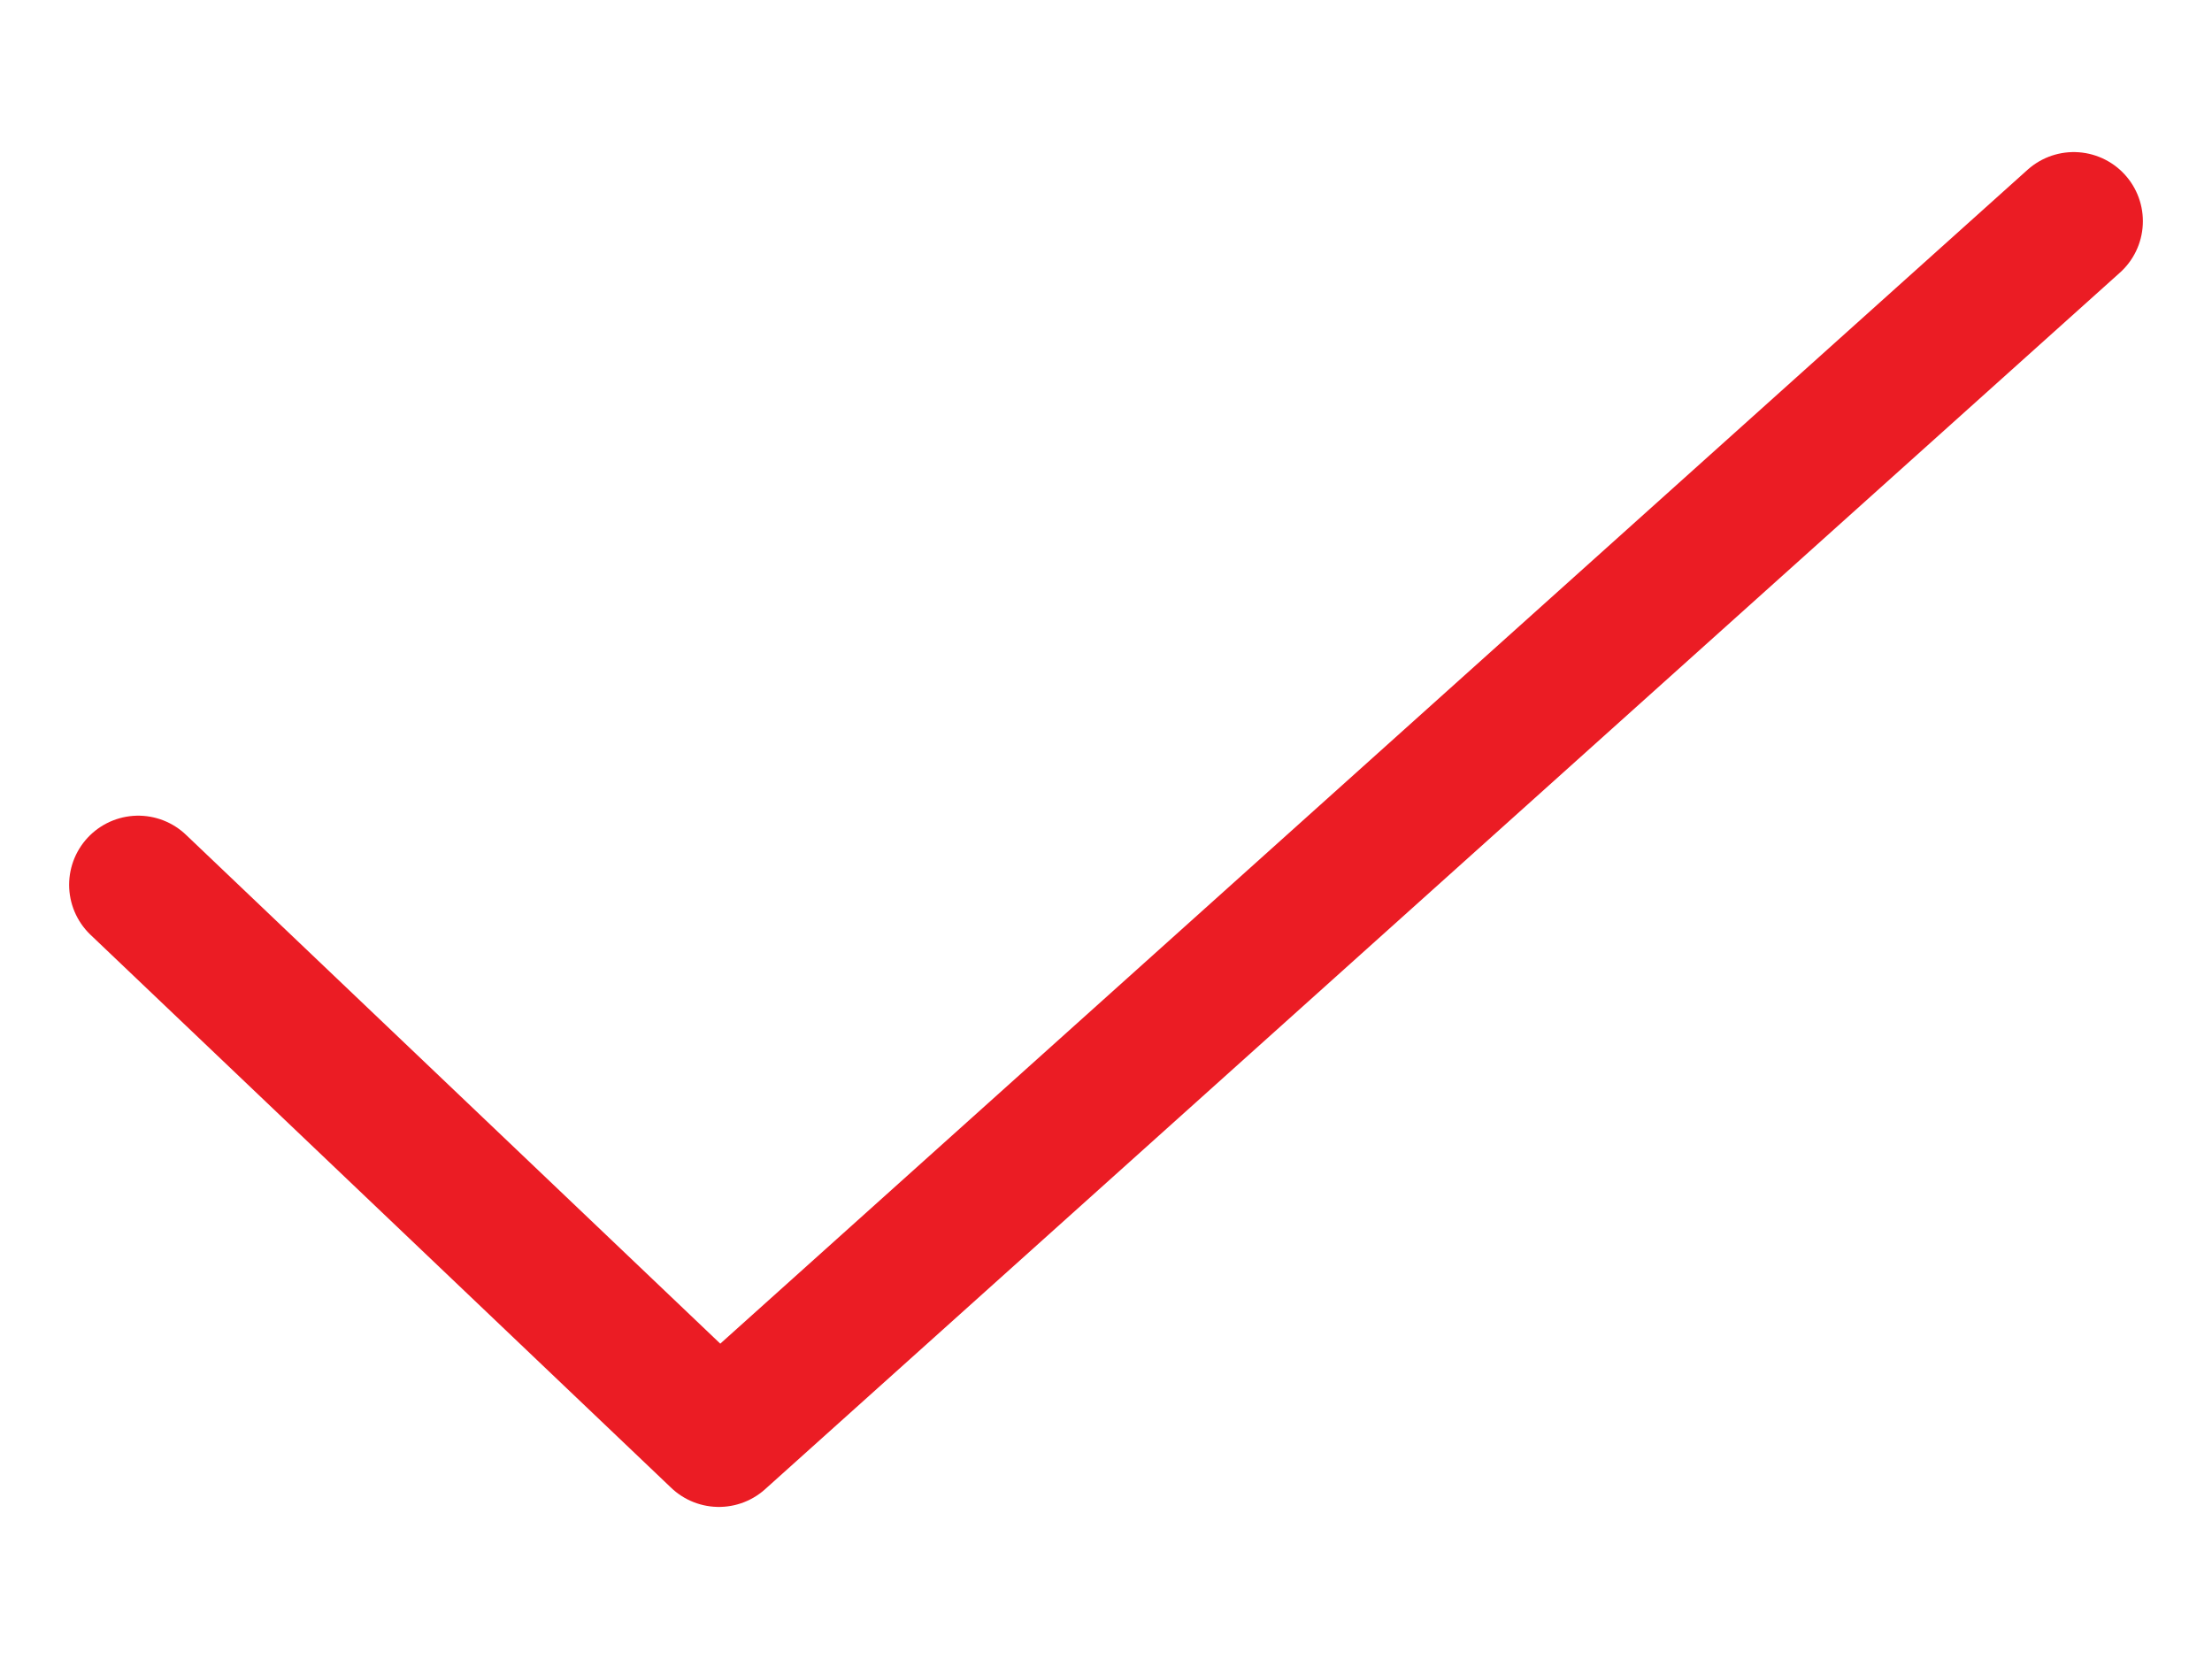
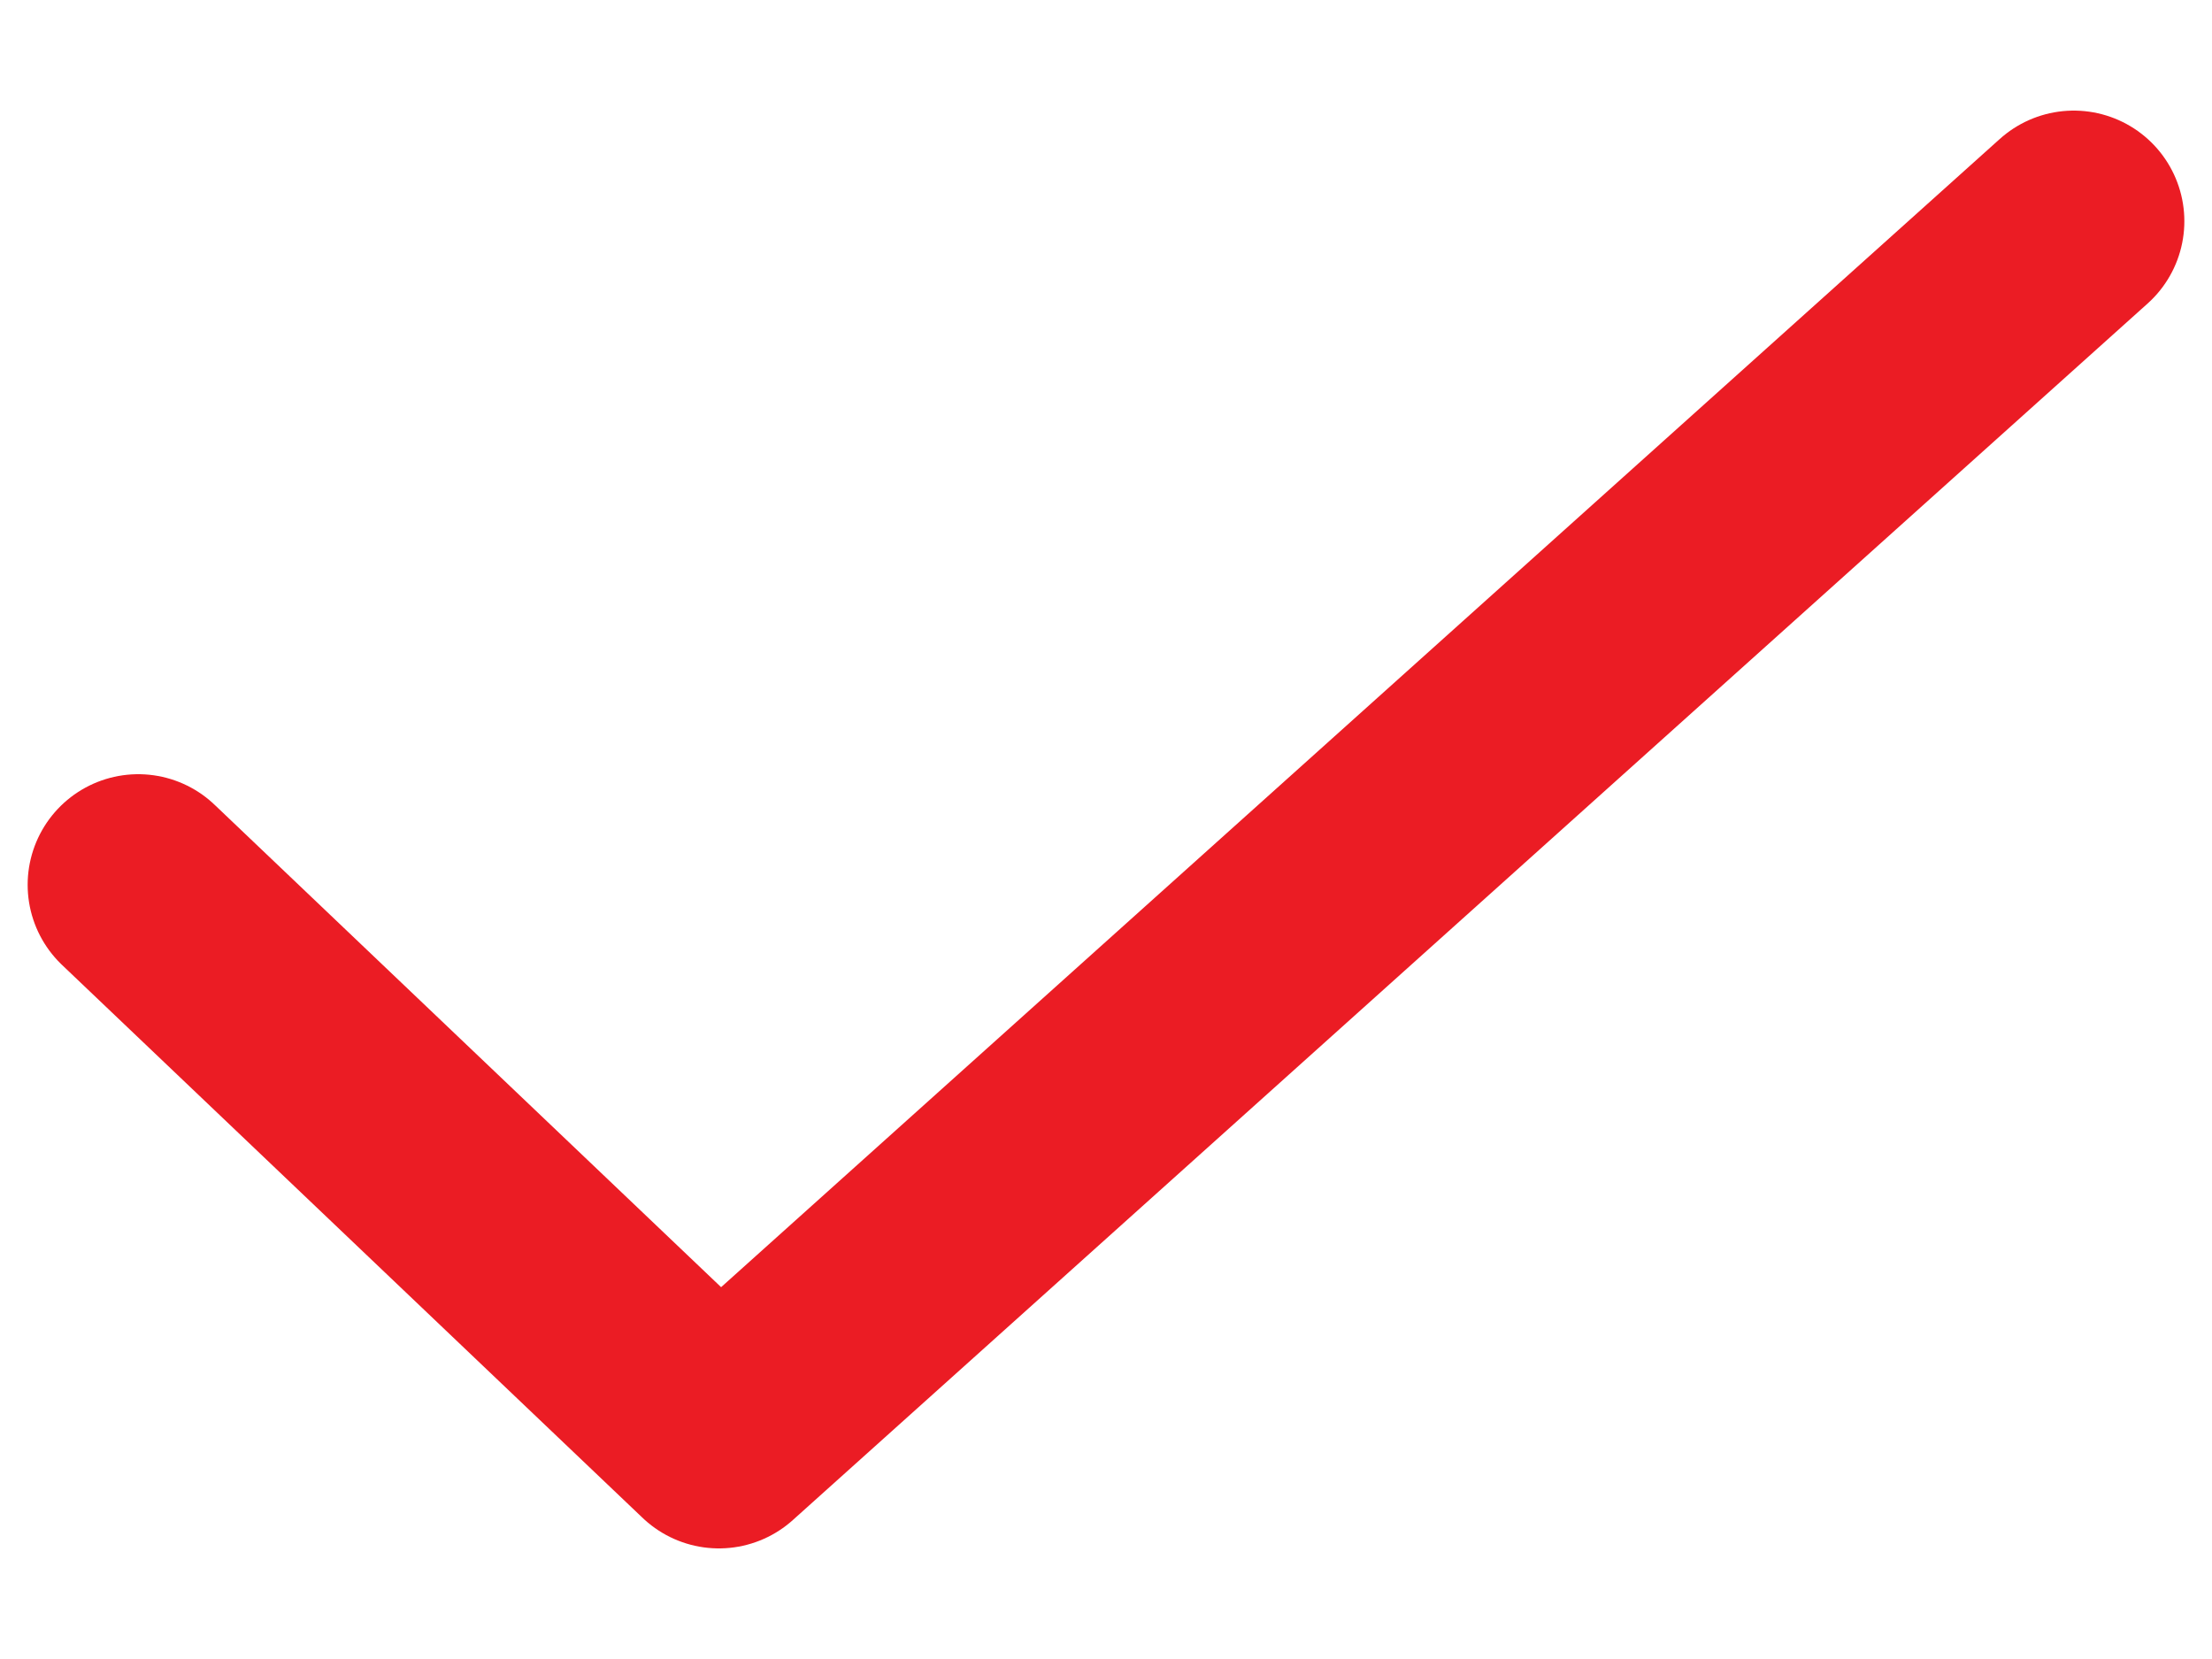
<svg xmlns="http://www.w3.org/2000/svg" width="8.82" height="6.615" viewBox="0 0 8 6" fill="none">
-   <path d="M0.5 3.2 L2.6 5.2 L7.5 0.8" stroke="#EB1C24" stroke-width="0.5" stroke-linecap="round" stroke-linejoin="round" fill="none" />
+   <path d="M0.5 3.2 L2.6 5.2 L7.5 0.8" stroke="#EB1C24" stroke-width="0.8" stroke-linecap="round" stroke-linejoin="round" fill="none" />
</svg>
